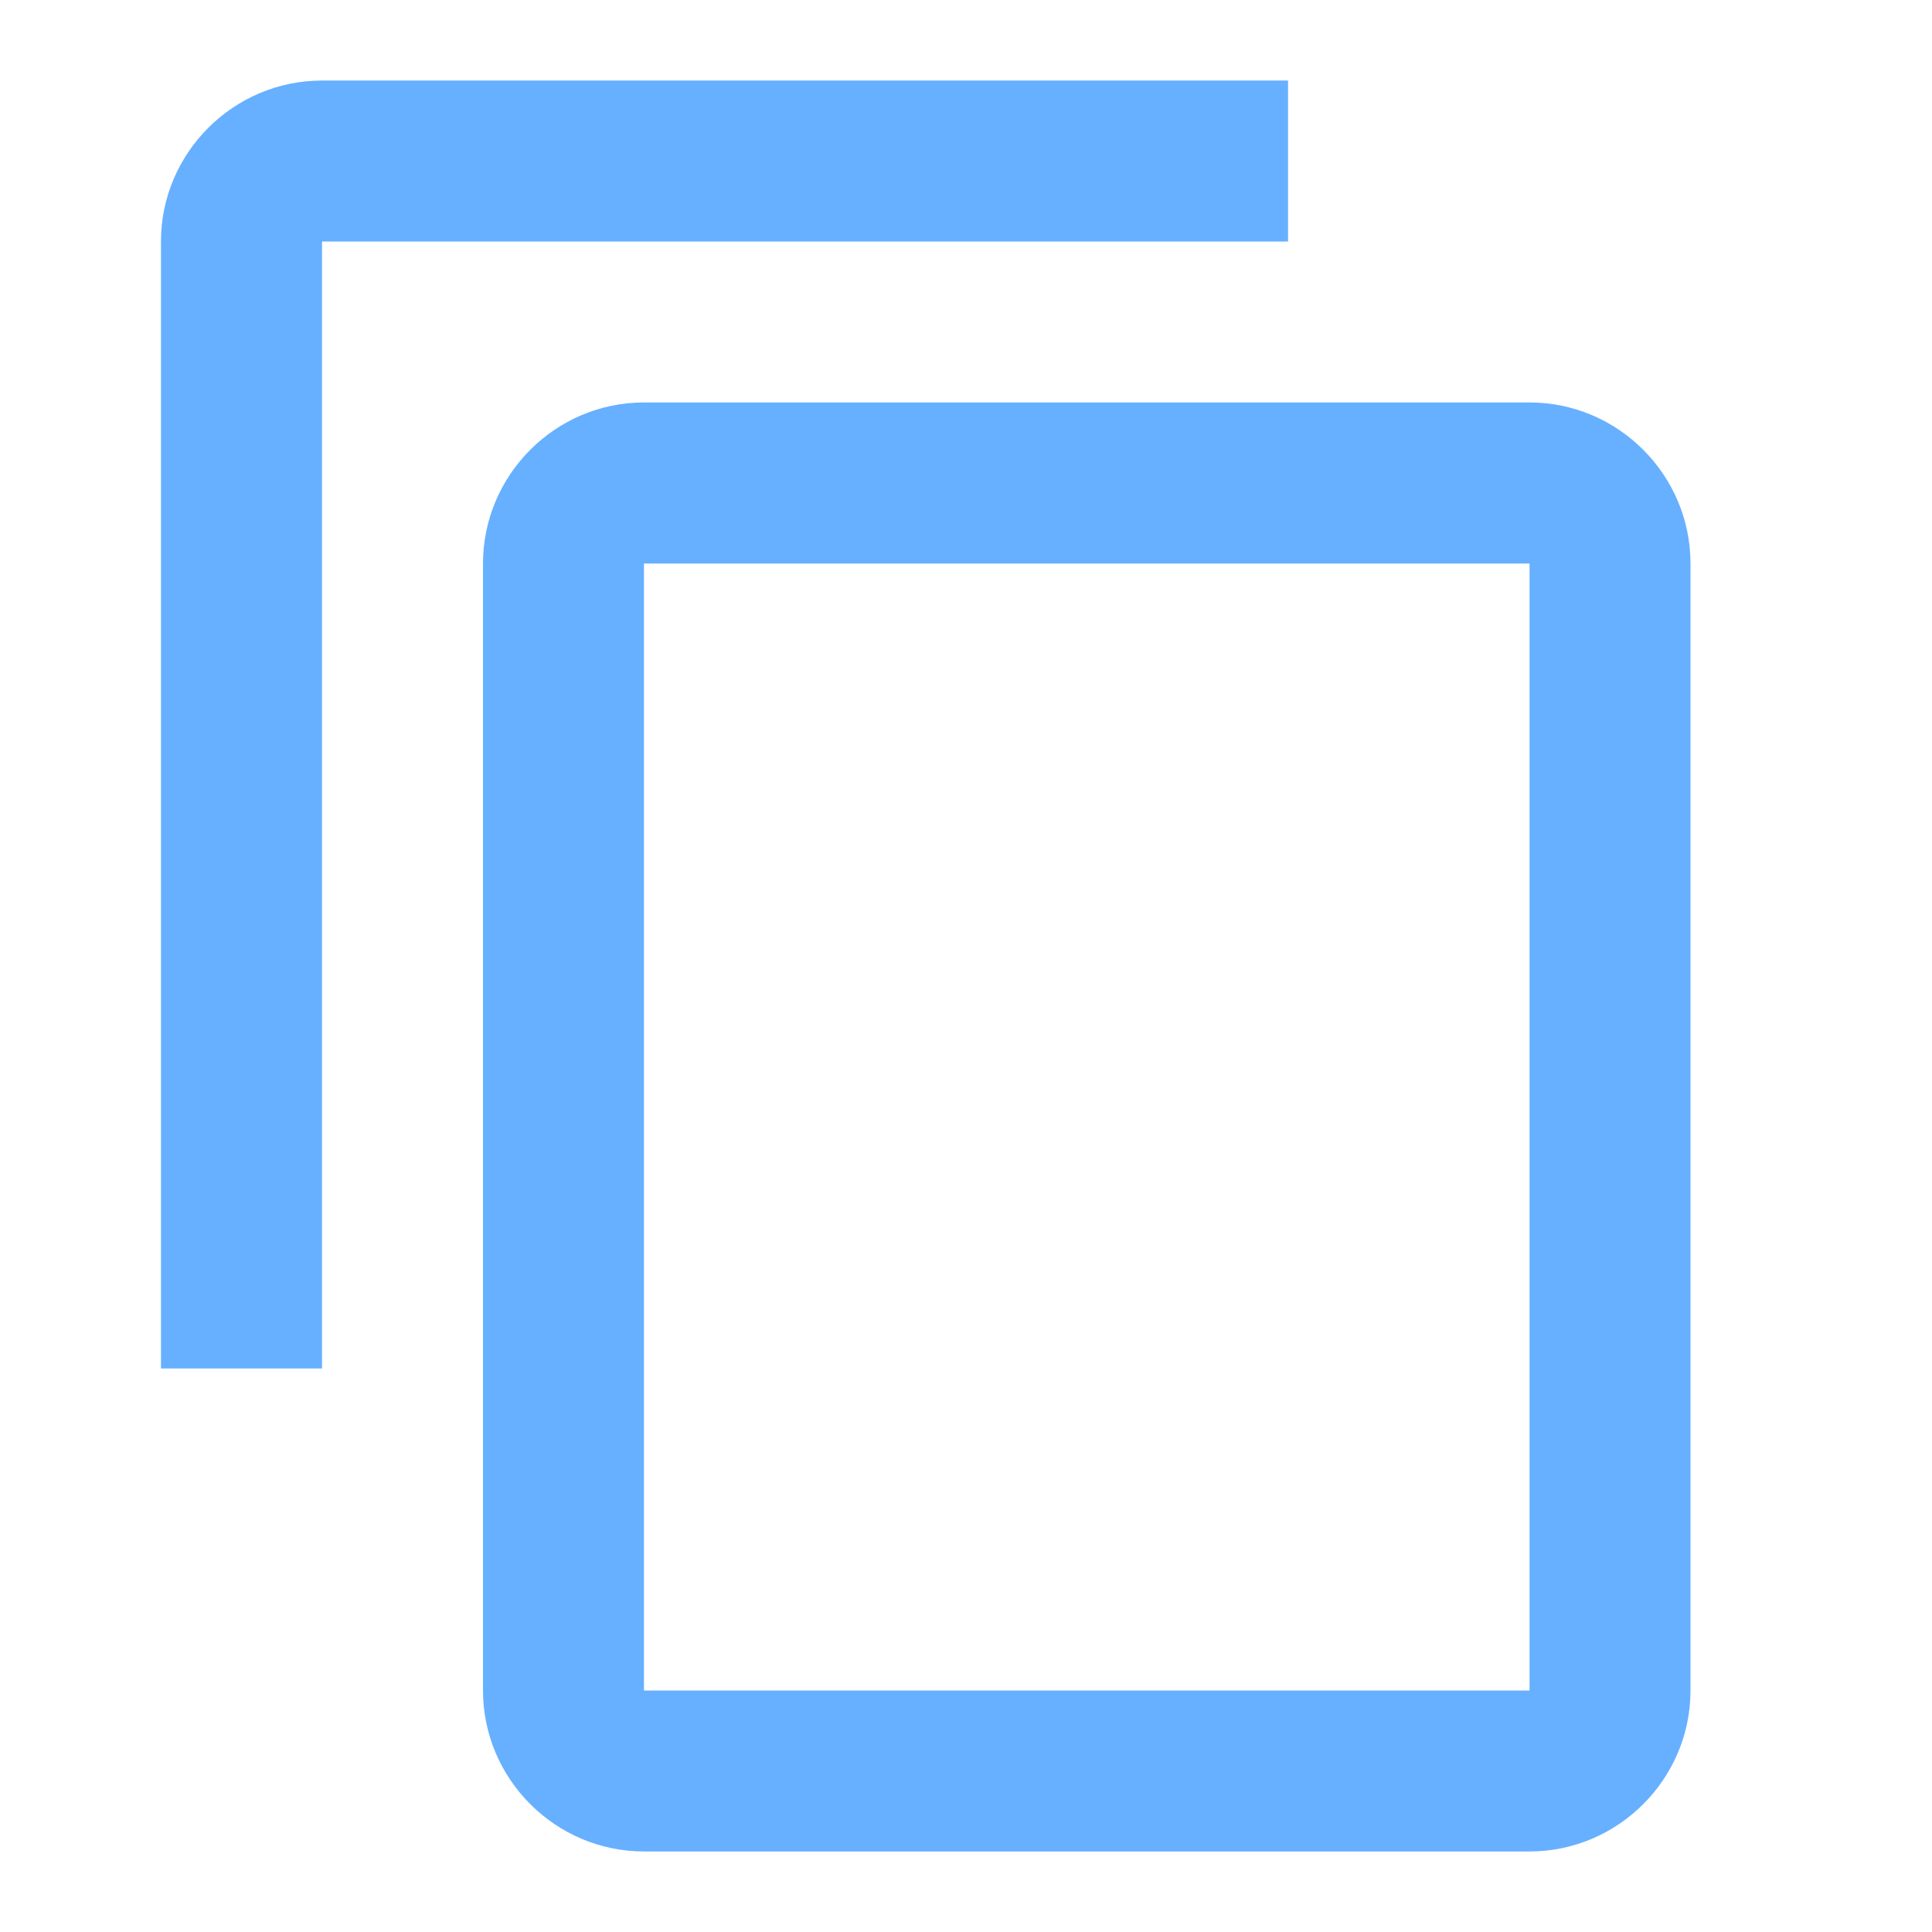
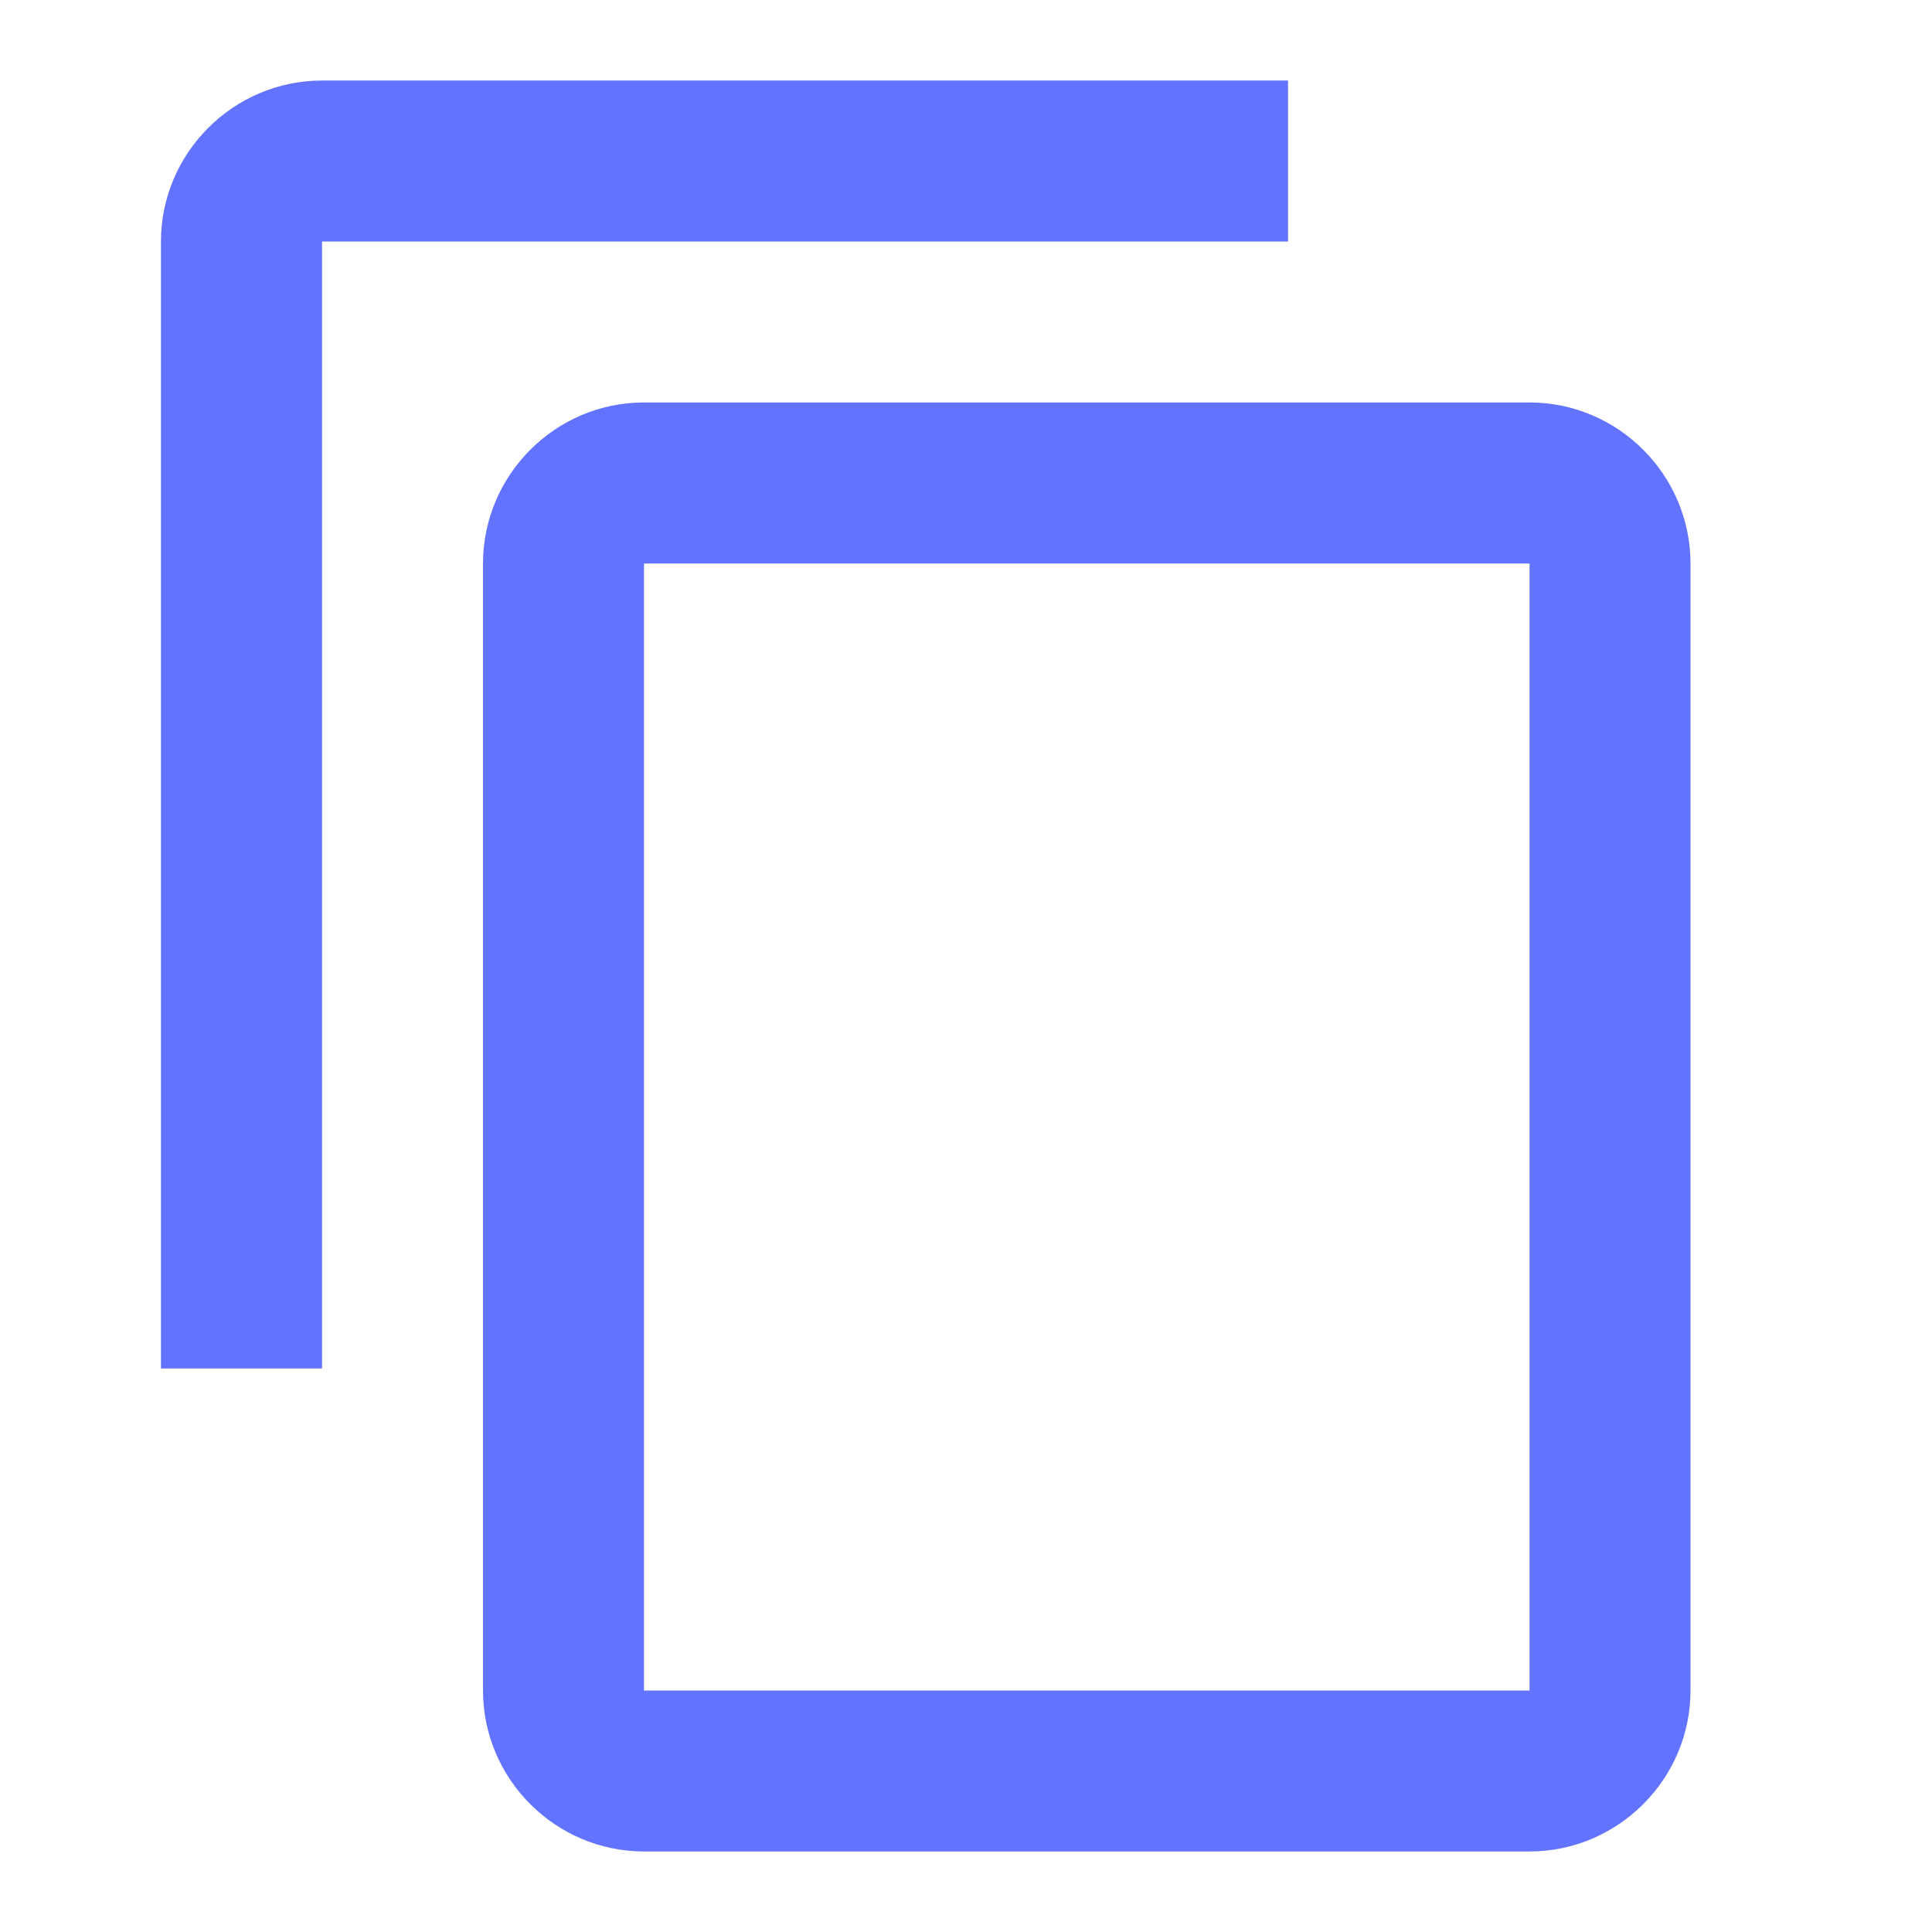
<svg xmlns="http://www.w3.org/2000/svg" width="16" height="16" viewBox="0 0 16 16" fill="none">
-   <path d="M10.667 0.667H2.667C1.933 0.667 1.333 1.267 1.333 2V11.333H2.667V2H10.667V0.667ZM12.667 3.333H5.333C4.6 3.333 4 3.933 4 4.667V14C4 14.733 4.6 15.333 5.333 15.333H12.667C13.4 15.333 14 14.733 14 14V4.667C14 3.933 13.4 3.333 12.667 3.333ZM12.667 14H5.333V4.667H12.667V14Z" fill="#66B0FF" />
+   <path d="M10.667 0.667H2.667C1.933 0.667 1.333 1.267 1.333 2V11.333H2.667V2H10.667V0.667ZM12.667 3.333H5.333C4.6 3.333 4 3.933 4 4.667V14C4 14.733 4.6 15.333 5.333 15.333H12.667C13.4 15.333 14 14.733 14 14V4.667C14 3.933 13.4 3.333 12.667 3.333ZM12.667 14H5.333V4.667H12.667V14Z" fill="#6274ff" />
</svg>
